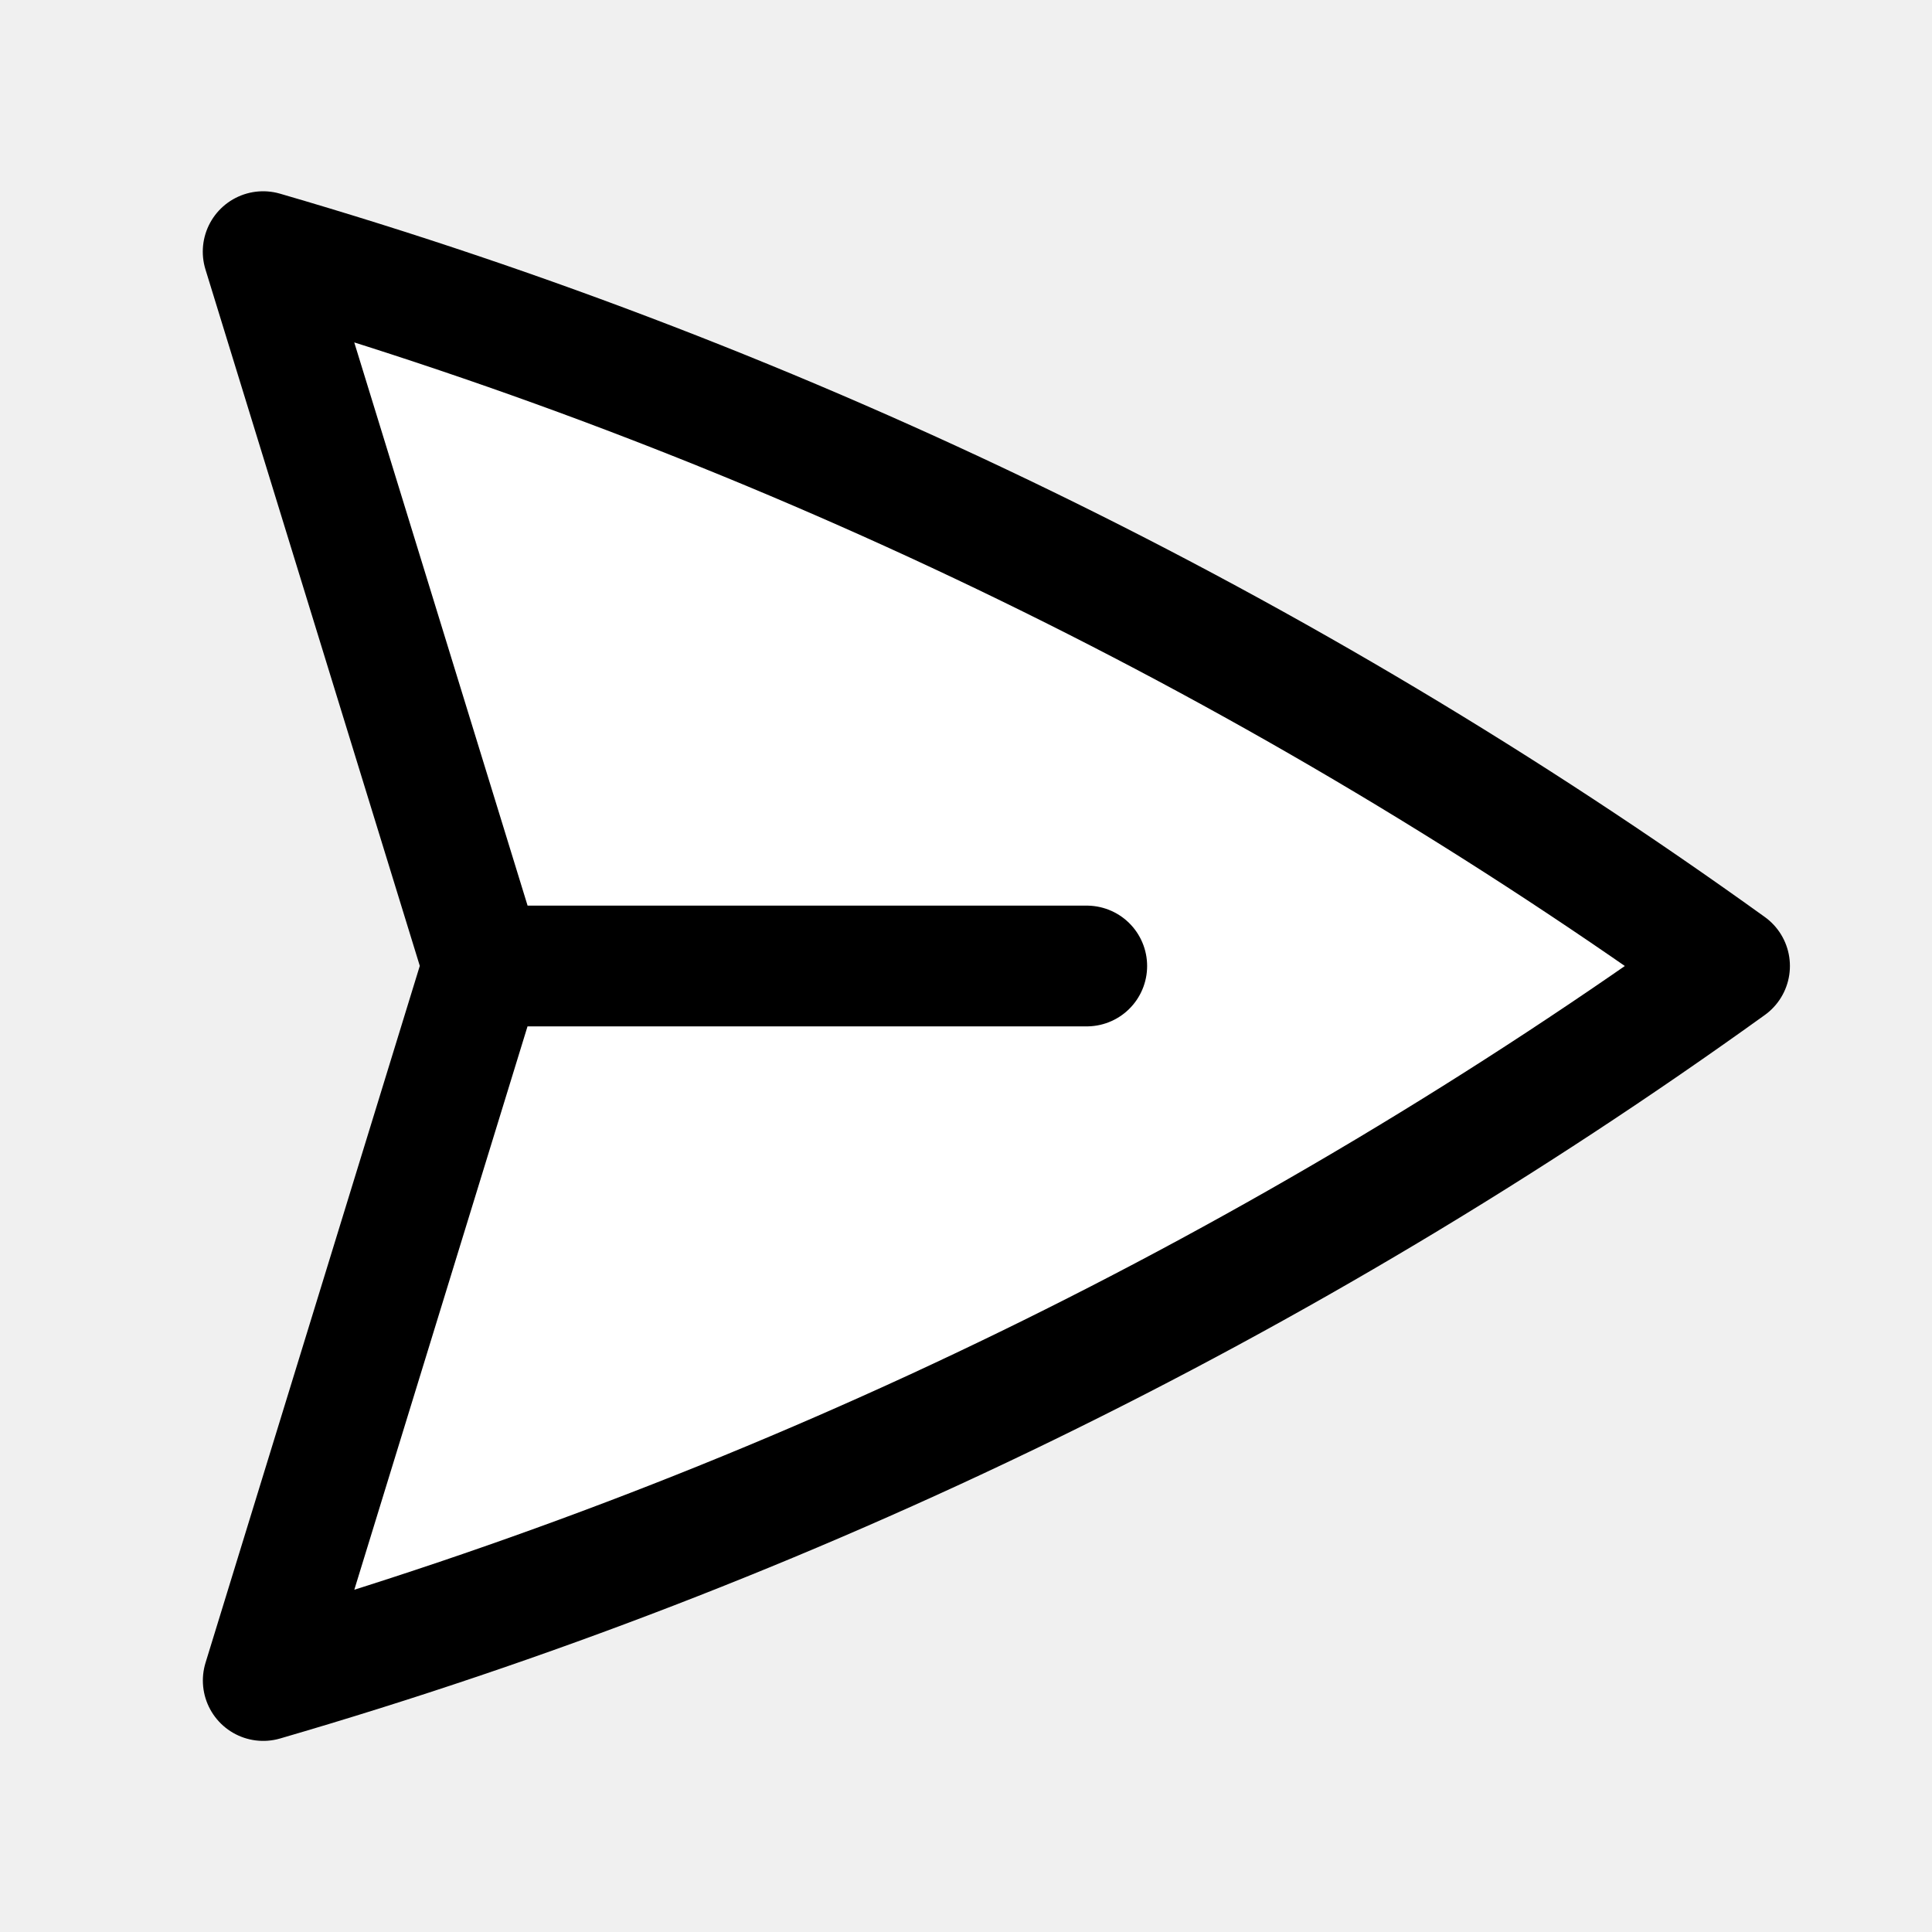
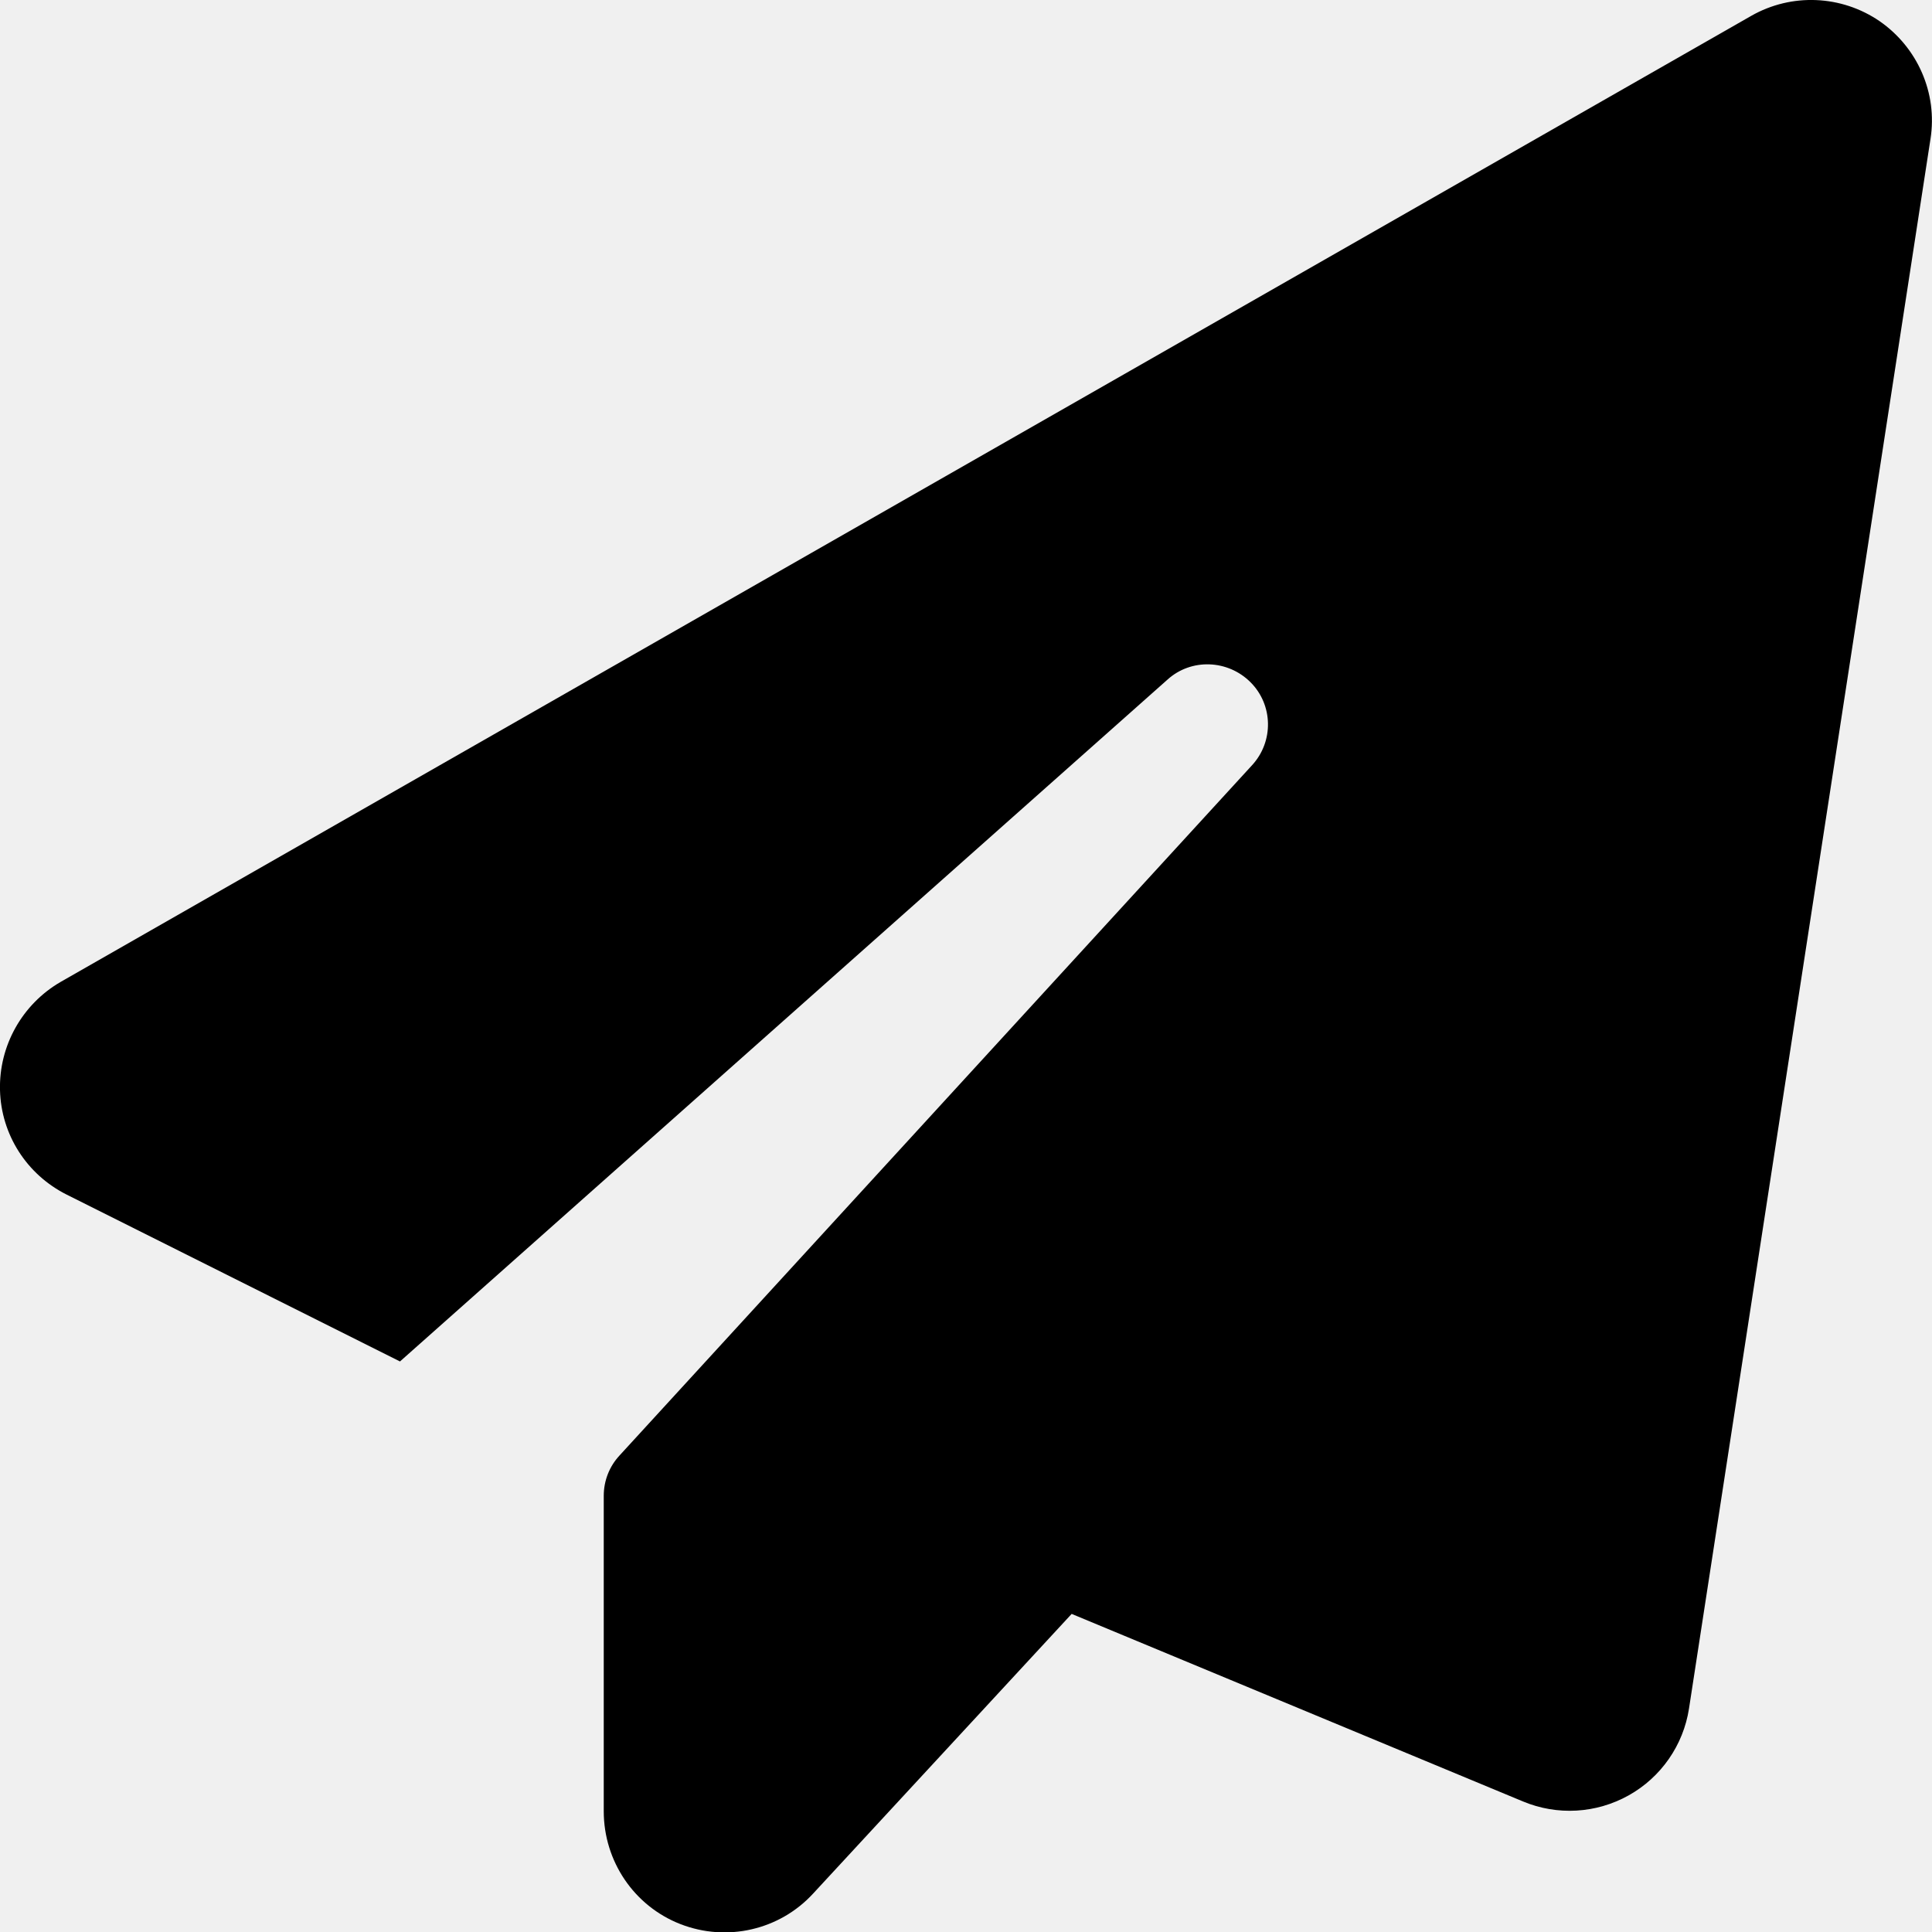
- <svg xmlns="http://www.w3.org/2000/svg" fill="#ffffff" viewBox="0 0 24 24" stroke-width="1.5" stroke="currentColor" class="w-6 h-6">
-   <path stroke-linecap="round" stroke-linejoin="round" d="M6 12L3.269 3.126A59.768 59.768 0 0121.485 12 59.77 59.77 0 013.27 20.876L5.999 12zm0 0h7.5" />
+ <svg xmlns="http://www.w3.org/2000/svg" viewBox="0 0 512 512">
+   <path d="M498.1 5.6c10.1 7 15.4 19.1 13.5 31.2l-64 416c-1.5 9.7-7.4 18.2-16 23s-18.9 5.4-28 1.6L284 427.7l-68.5 74.1c-8.9 9.7-22.9 12.9-35.2 8.1S160 493.2 160 480V396.4c0-4 1.5-7.8 4.2-10.7L331.8 202.8c5.8-6.3 5.6-16-.4-22s-15.7-6.4-22-.7L106 360.8 17.7 316.6C7.1 311.3 .3 300.7 0 288.9s5.9-22.8 16.1-28.7l448-256c10.7-6.1 23.9-5.5 34 1.4z" />
</svg>
